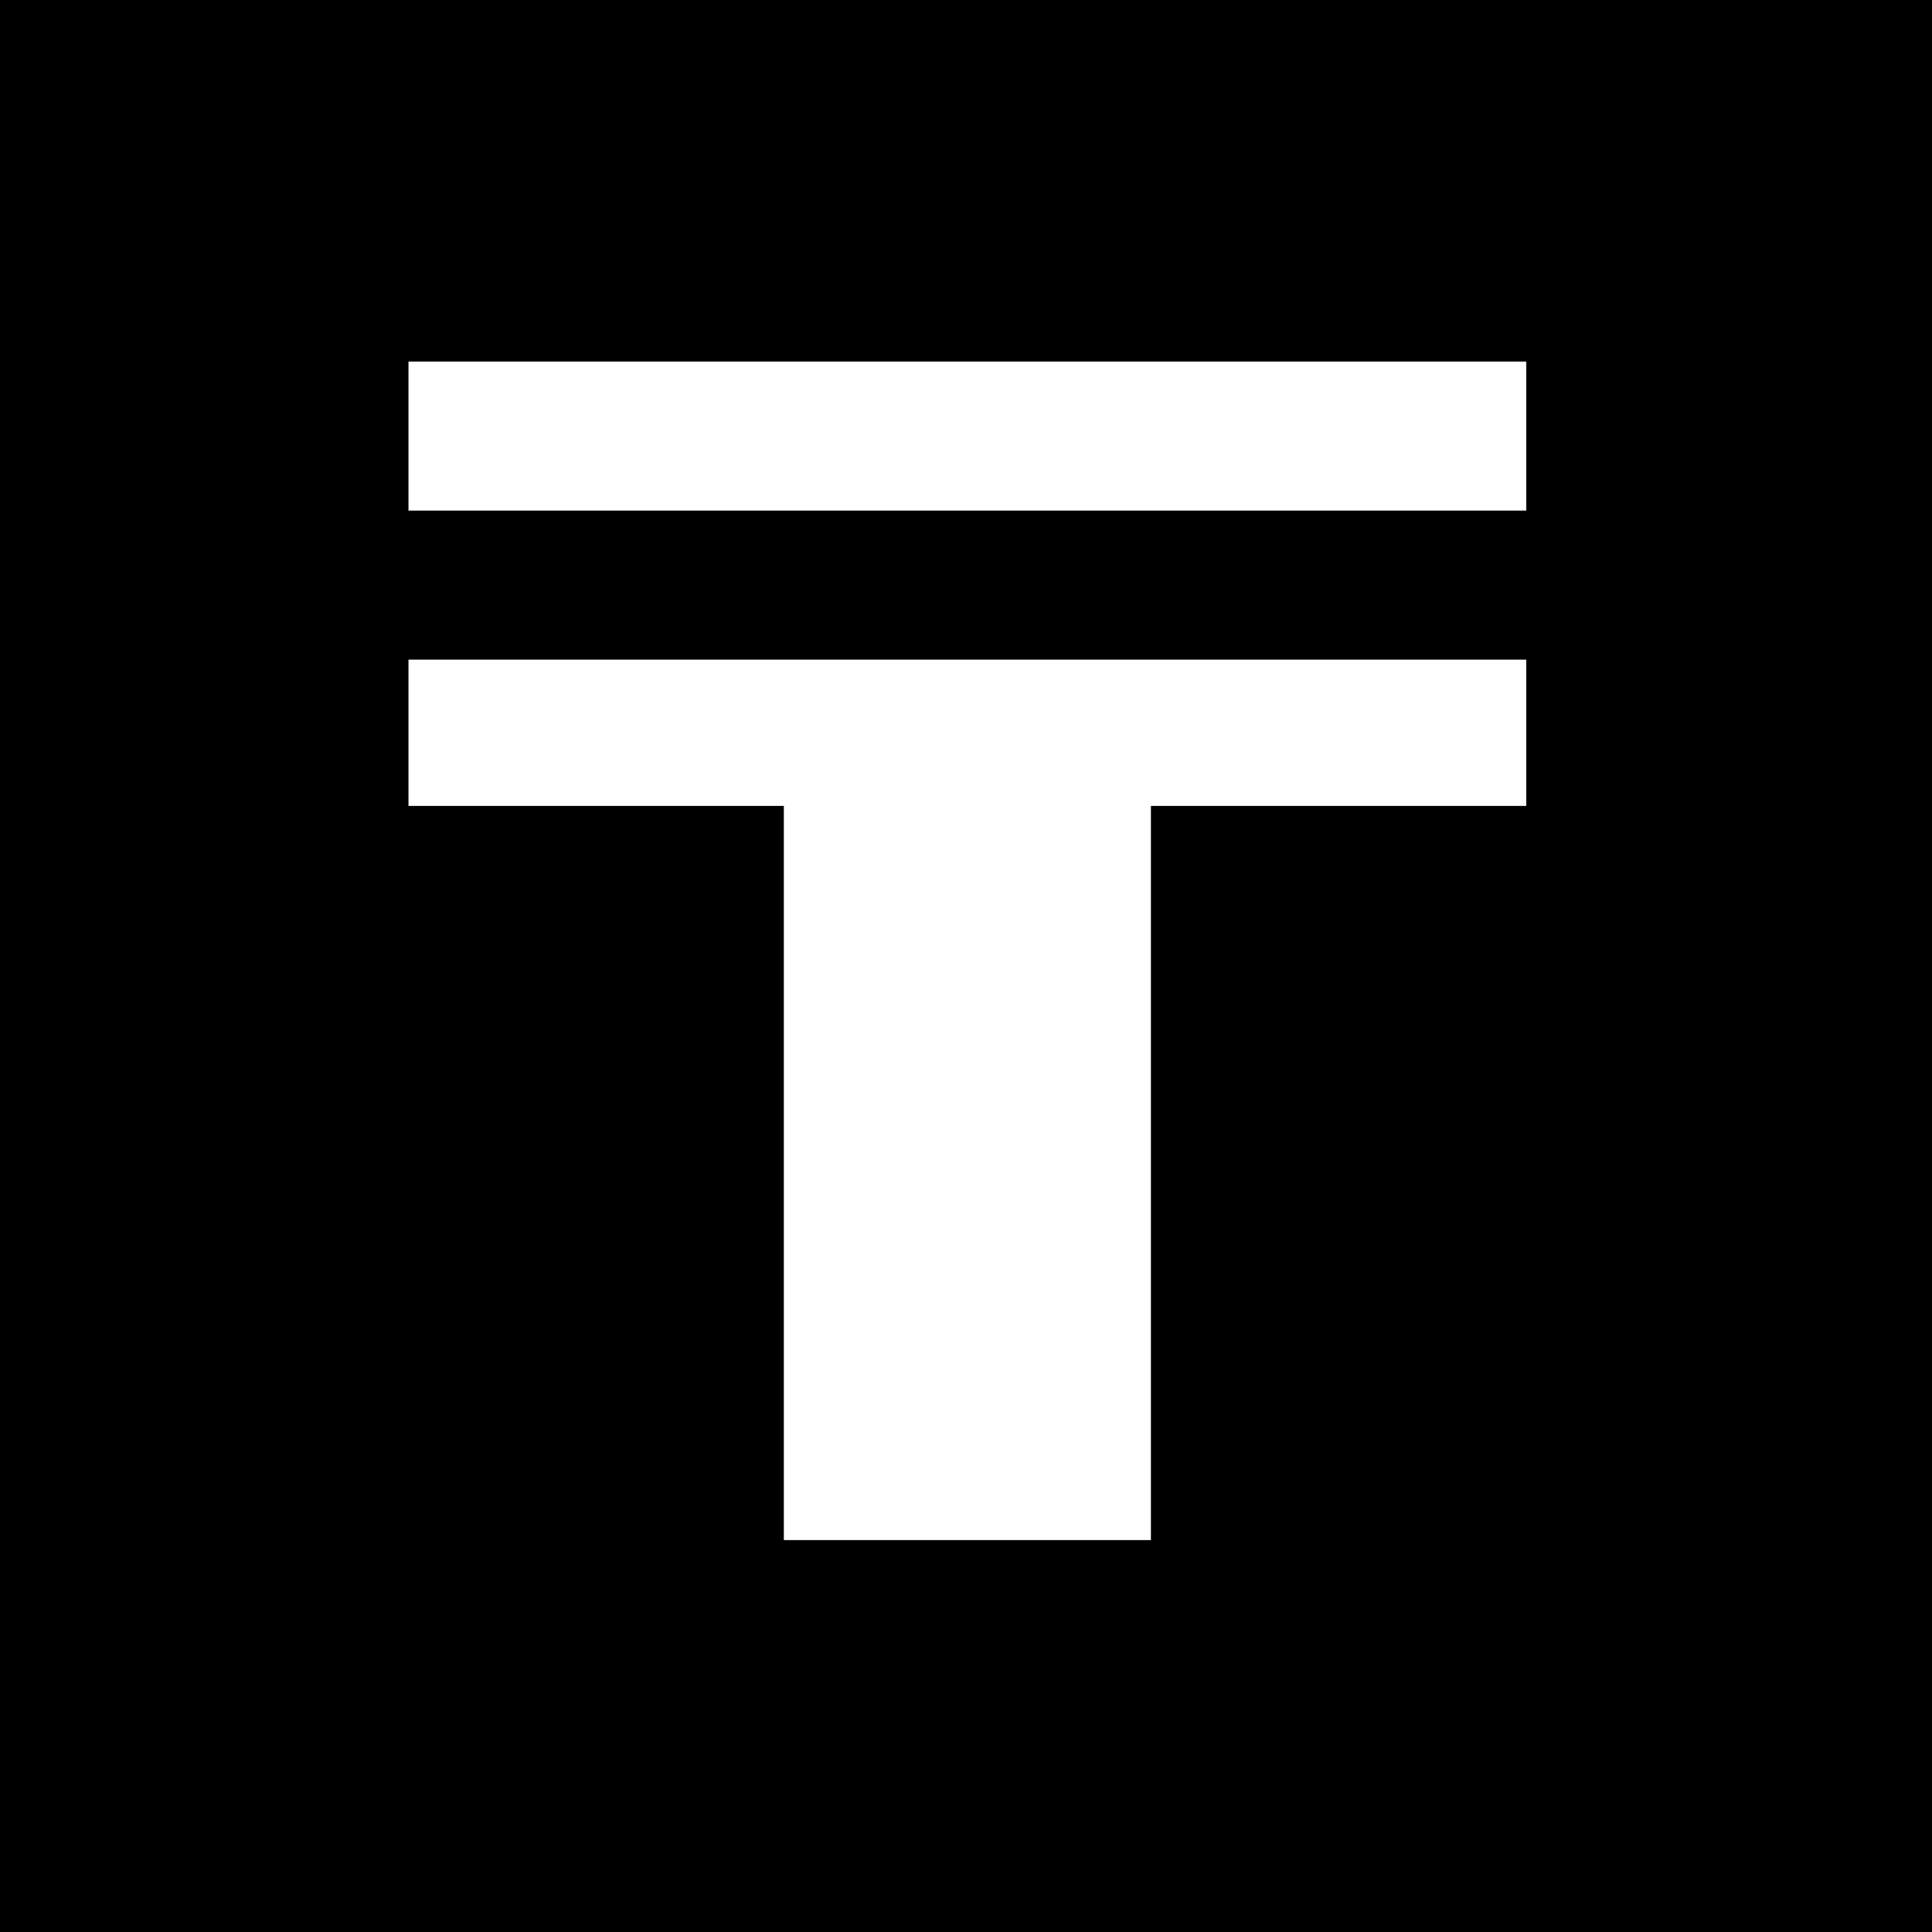
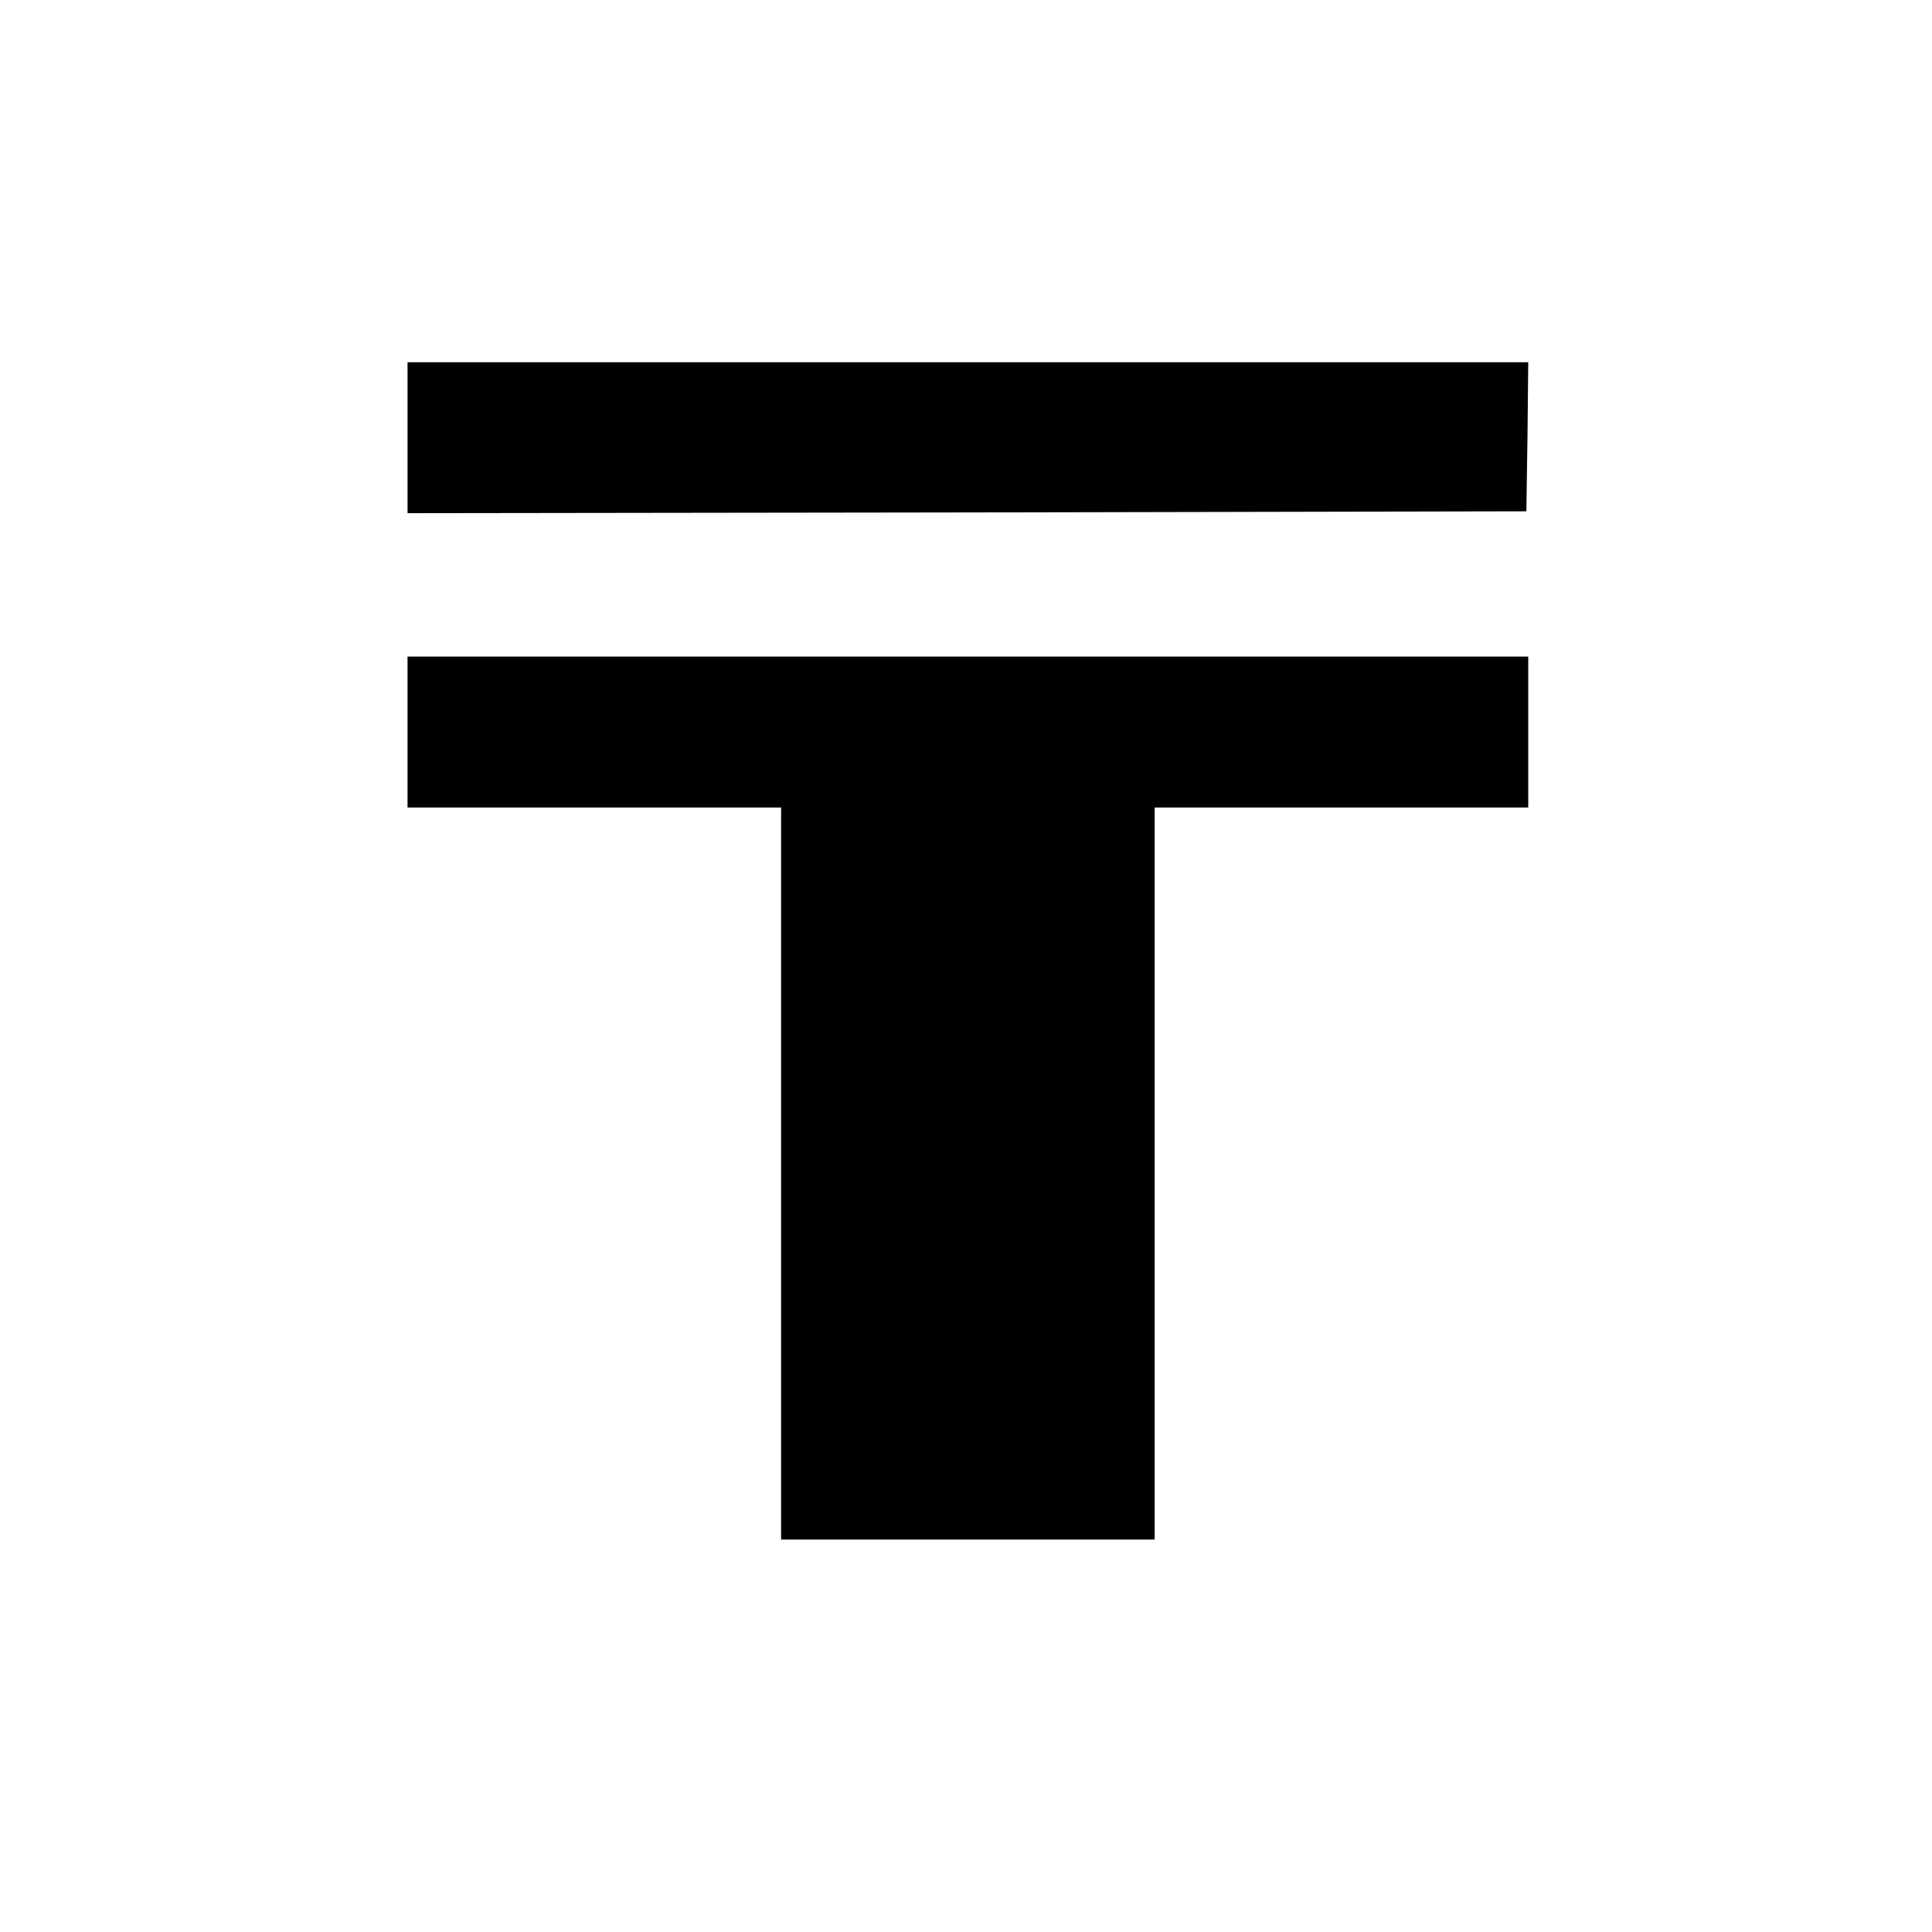
- <svg xmlns="http://www.w3.org/2000/svg" version="1.0" width="700pt" height="700pt" viewBox="0 0 700 700" preserveAspectRatio="xMidYMid meet">
-   <g transform="translate(0,700) scale(0.1,-0.1)" fill="#000000" stroke="none">
-     <path d="M0 3500 l0 -3500 3500 0 3500 0 0 3500 0 3500 -3500 0 -3500 0 0 -3500z m5530 1920 l0 -270 -2025 0 -2025 0 0 270 0 270 2025 0 2025 0 0 -270z m0 -1075 l0 -265 -680 0 -680 0 0 -1330 0 -1330 -665 0 -665 0 0 1330 0 1330 -680 0 -680 0 0 265 0 265 2025 0 2025 0 0 -265z" />
+ <svg xmlns="http://www.w3.org/2000/svg" version="1.0" width="512pt" height="512pt" viewBox="0 0 512 512" preserveAspectRatio="xMidYMid meet">
+   <g transform="translate(0,512) scale(0.1,-0.1)" fill="#000000" stroke="none">
+     <path d="M1080 3960 l0 -200 1483 2 1482 3 3 198 2 197 -1485 0 -1485 0 0 -200z" />
+     <path d="M1080 3180 l0 -200 495 0 495 0 0 -970 0 -970 495 0 495 0 0 970 0 970 495 0 495 0 0 200 0 200 -1485 0 -1485 0 0 -200z" />
  </g>
</svg>
